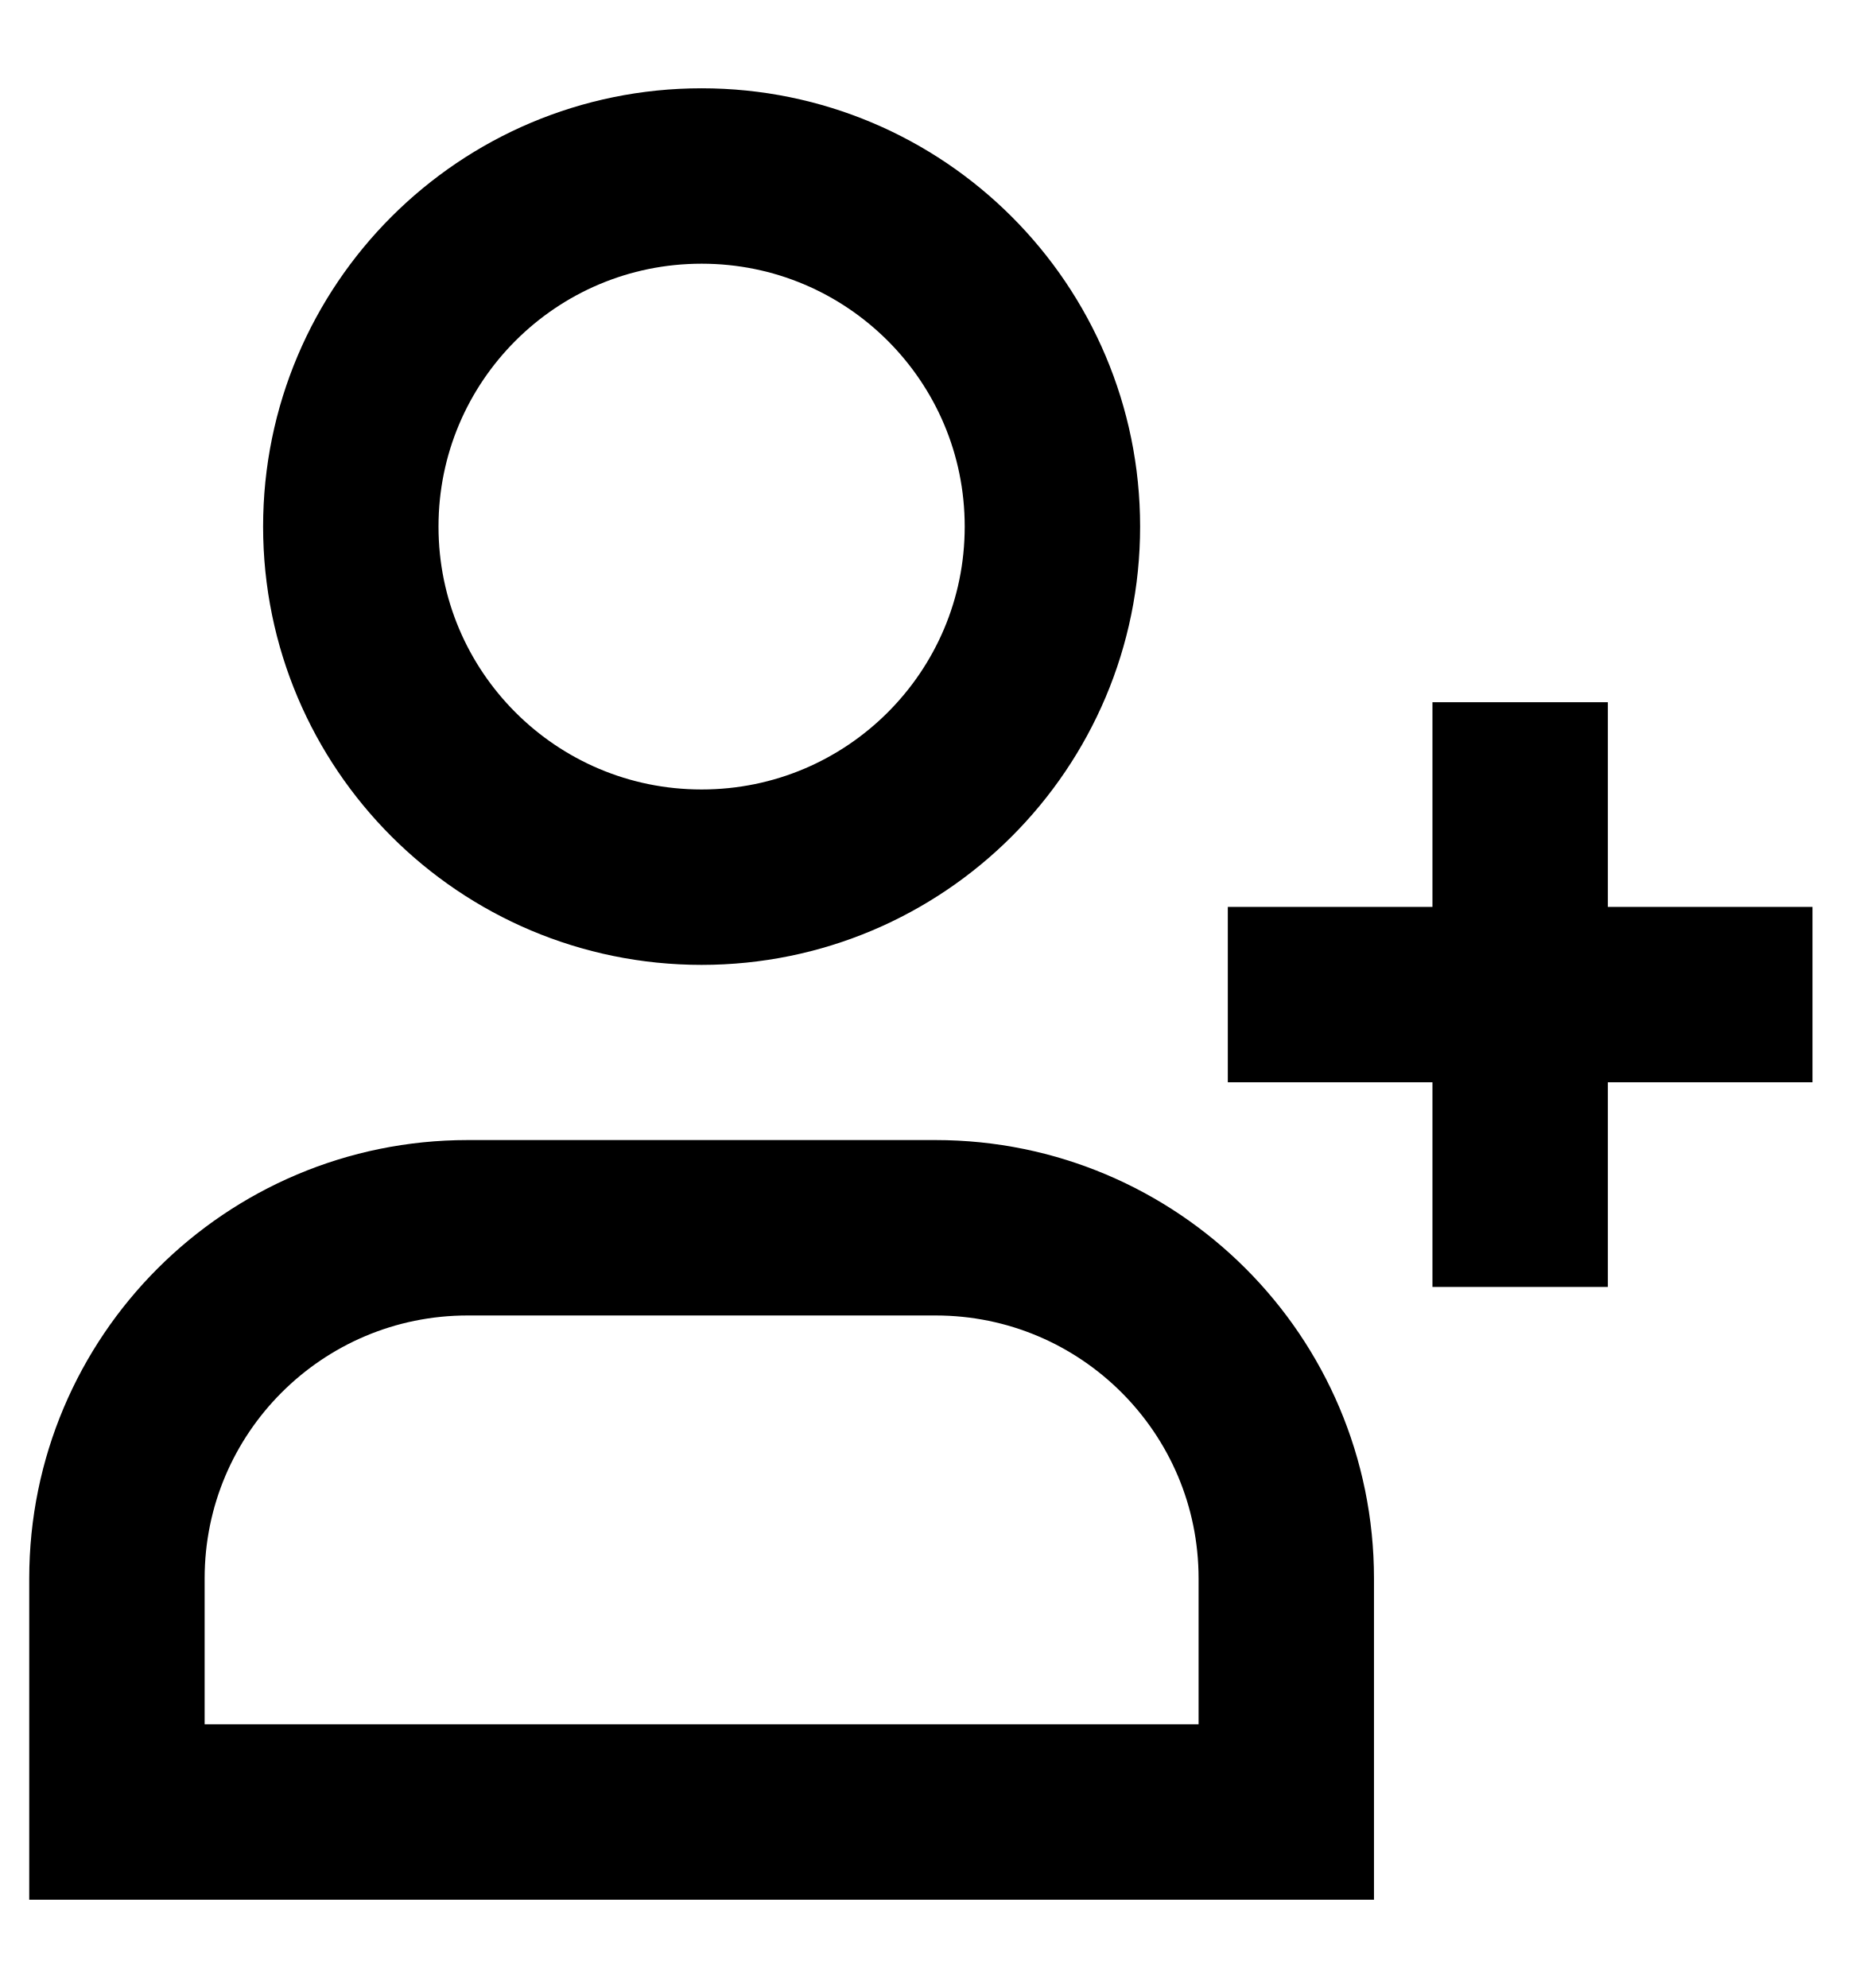
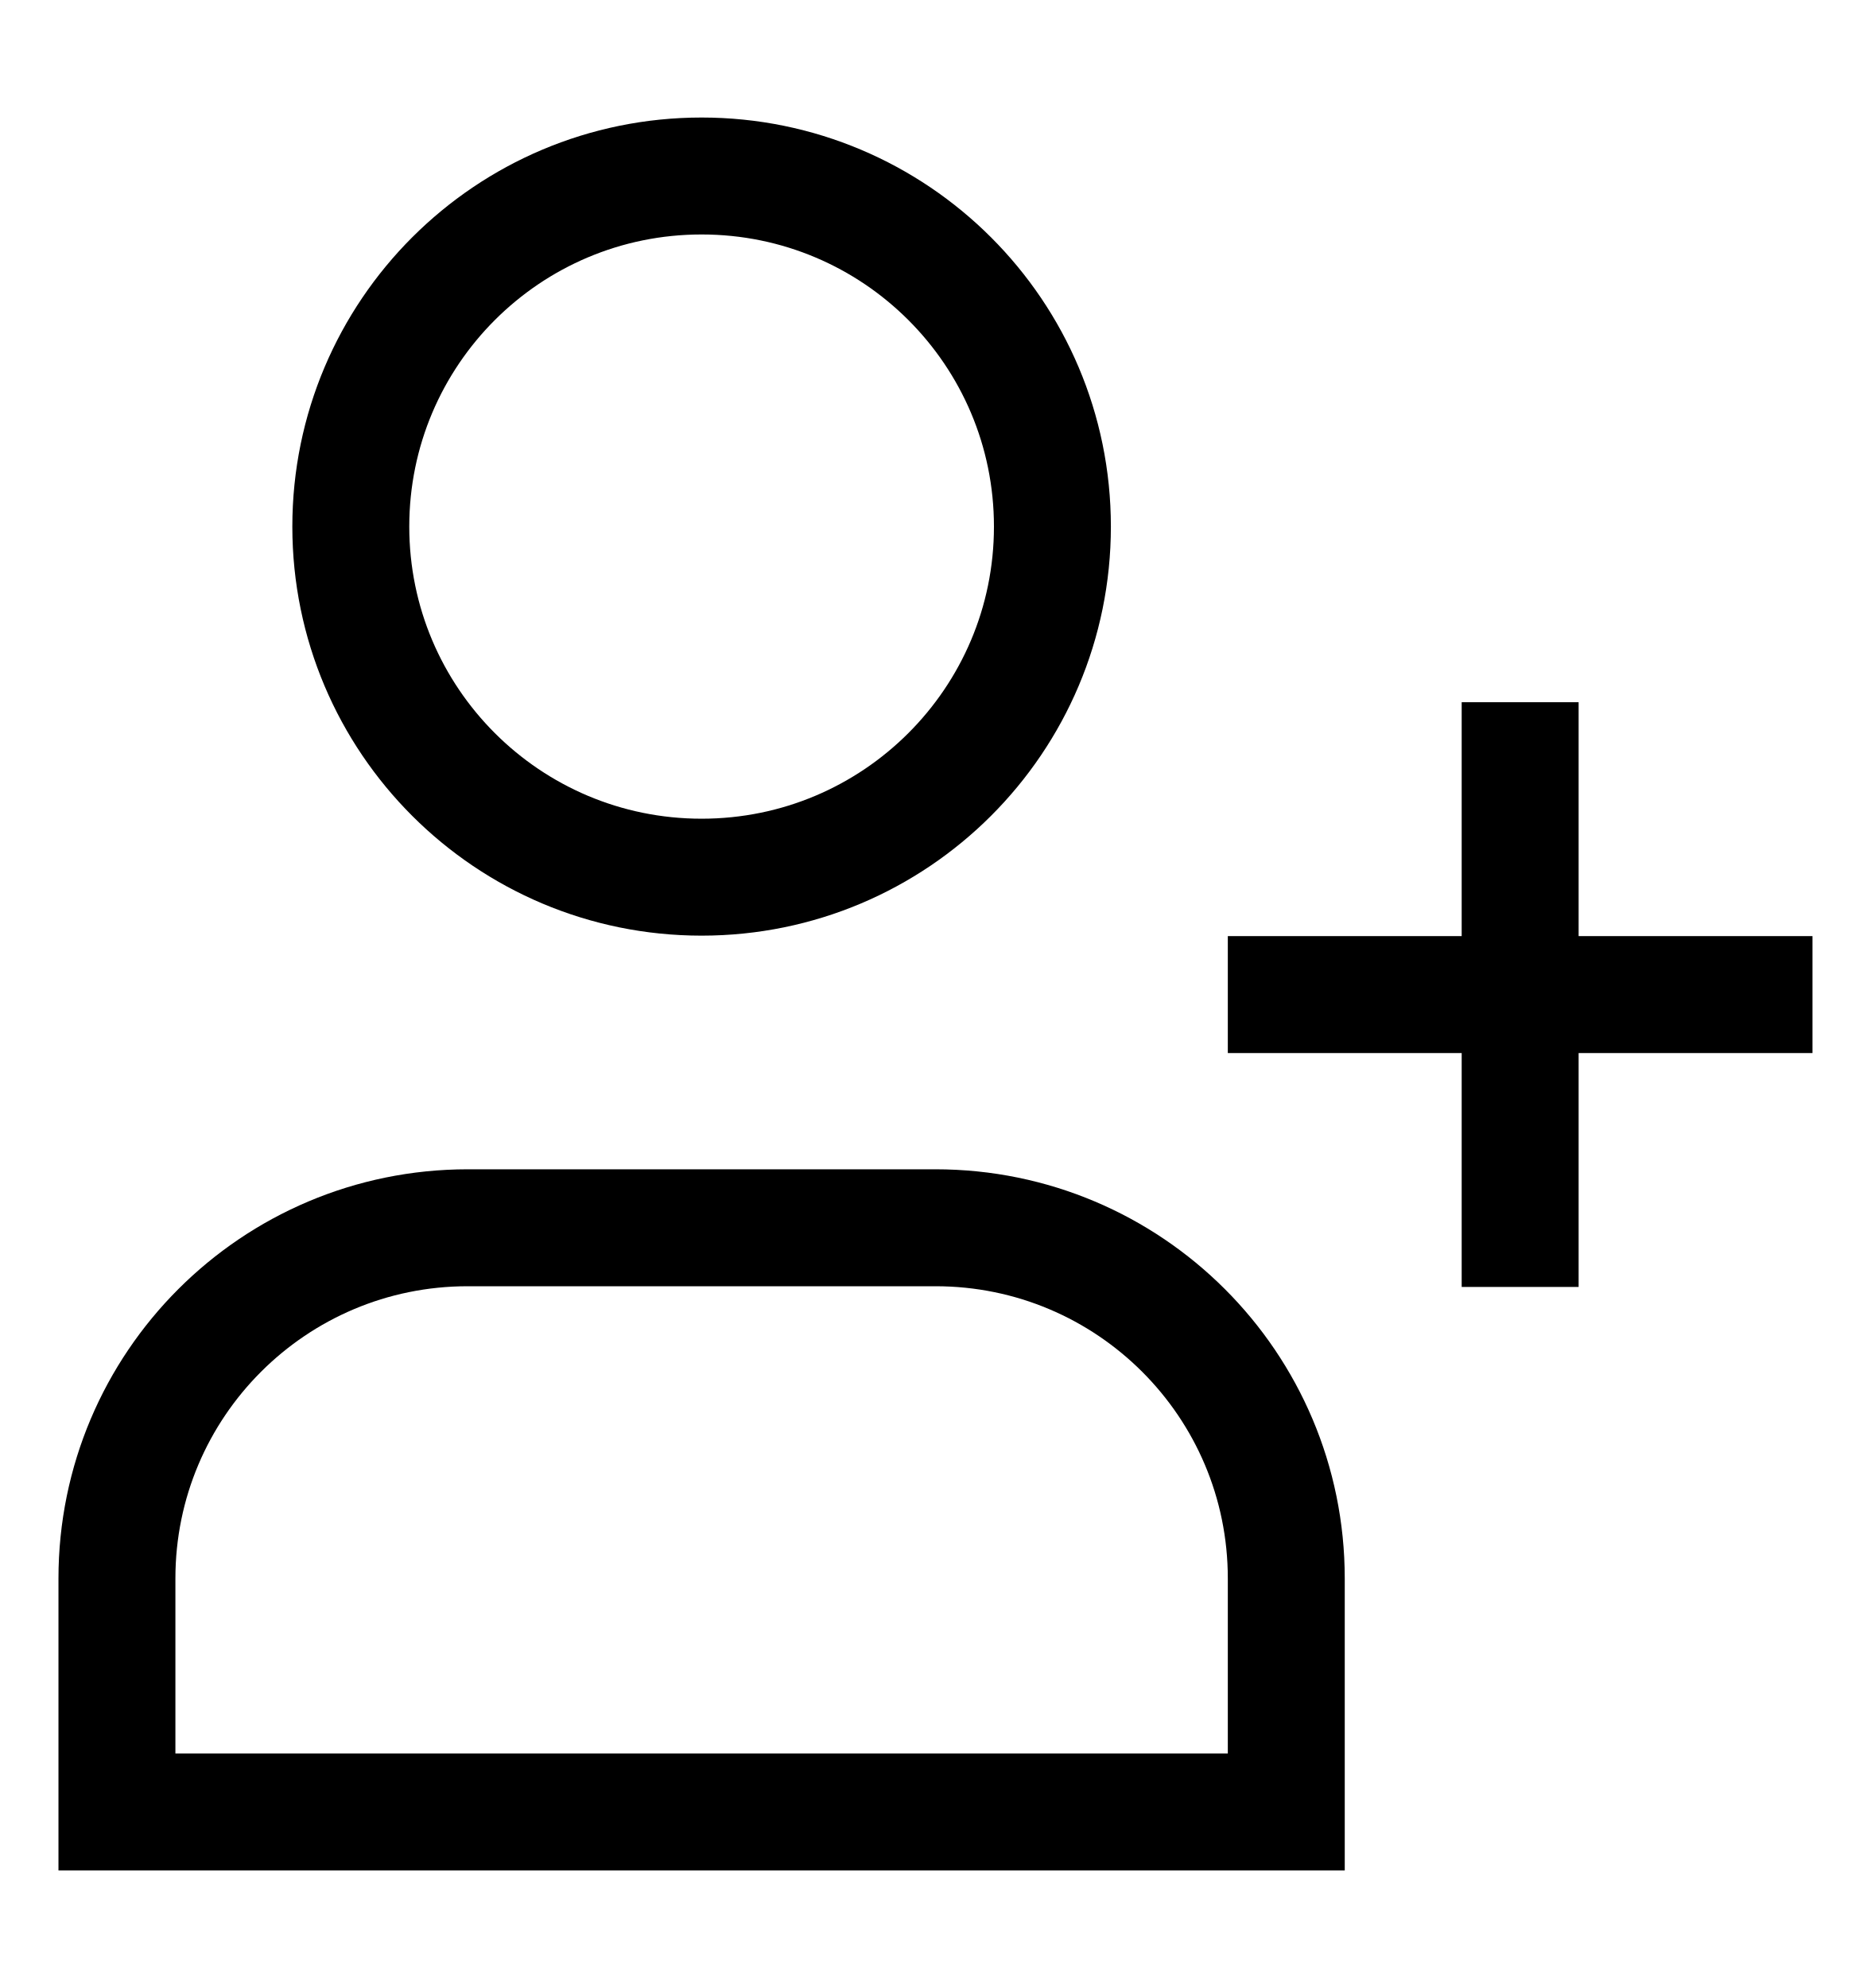
<svg xmlns="http://www.w3.org/2000/svg" width="16" height="17" viewBox="0 0 16 17" fill="none">
-   <path d="M13 6.005V11.005M10.5 8.505H15.5M9 4.503C9 6.159 7.657 7.501 6 7.501C4.343 7.501 3 6.159 3 4.503C3 2.847 4.343 1.505 6 1.505C7.657 1.505 9 2.847 9 4.503ZM11 15.495L1 15.495C1 14.786 1 14.11 1 13.498C1 11.841 2.343 10.499 4 10.499L8 10.499C9.657 10.499 11 11.841 11 13.498C11 14.11 11 14.786 11 15.495Z" stroke="black" stroke-width="1.5" />
+   <path d="M13 6.005V11.005M10.5 8.505H15.5M9 4.503C9 6.159 7.657 7.501 6 7.501C4.343 7.501 3 6.159 3 4.503C3 2.847 4.343 1.505 6 1.505C7.657 1.505 9 2.847 9 4.503ZM11 15.495L1 15.495C1 14.786 1 14.11 1 13.498C1 11.841 2.343 10.499 4 10.499L8 10.499C9.657 10.499 11 11.841 11 13.498C11 14.11 11 14.786 11 15.495Z" stroke="black" strokeWidth="1.5" />
</svg>
